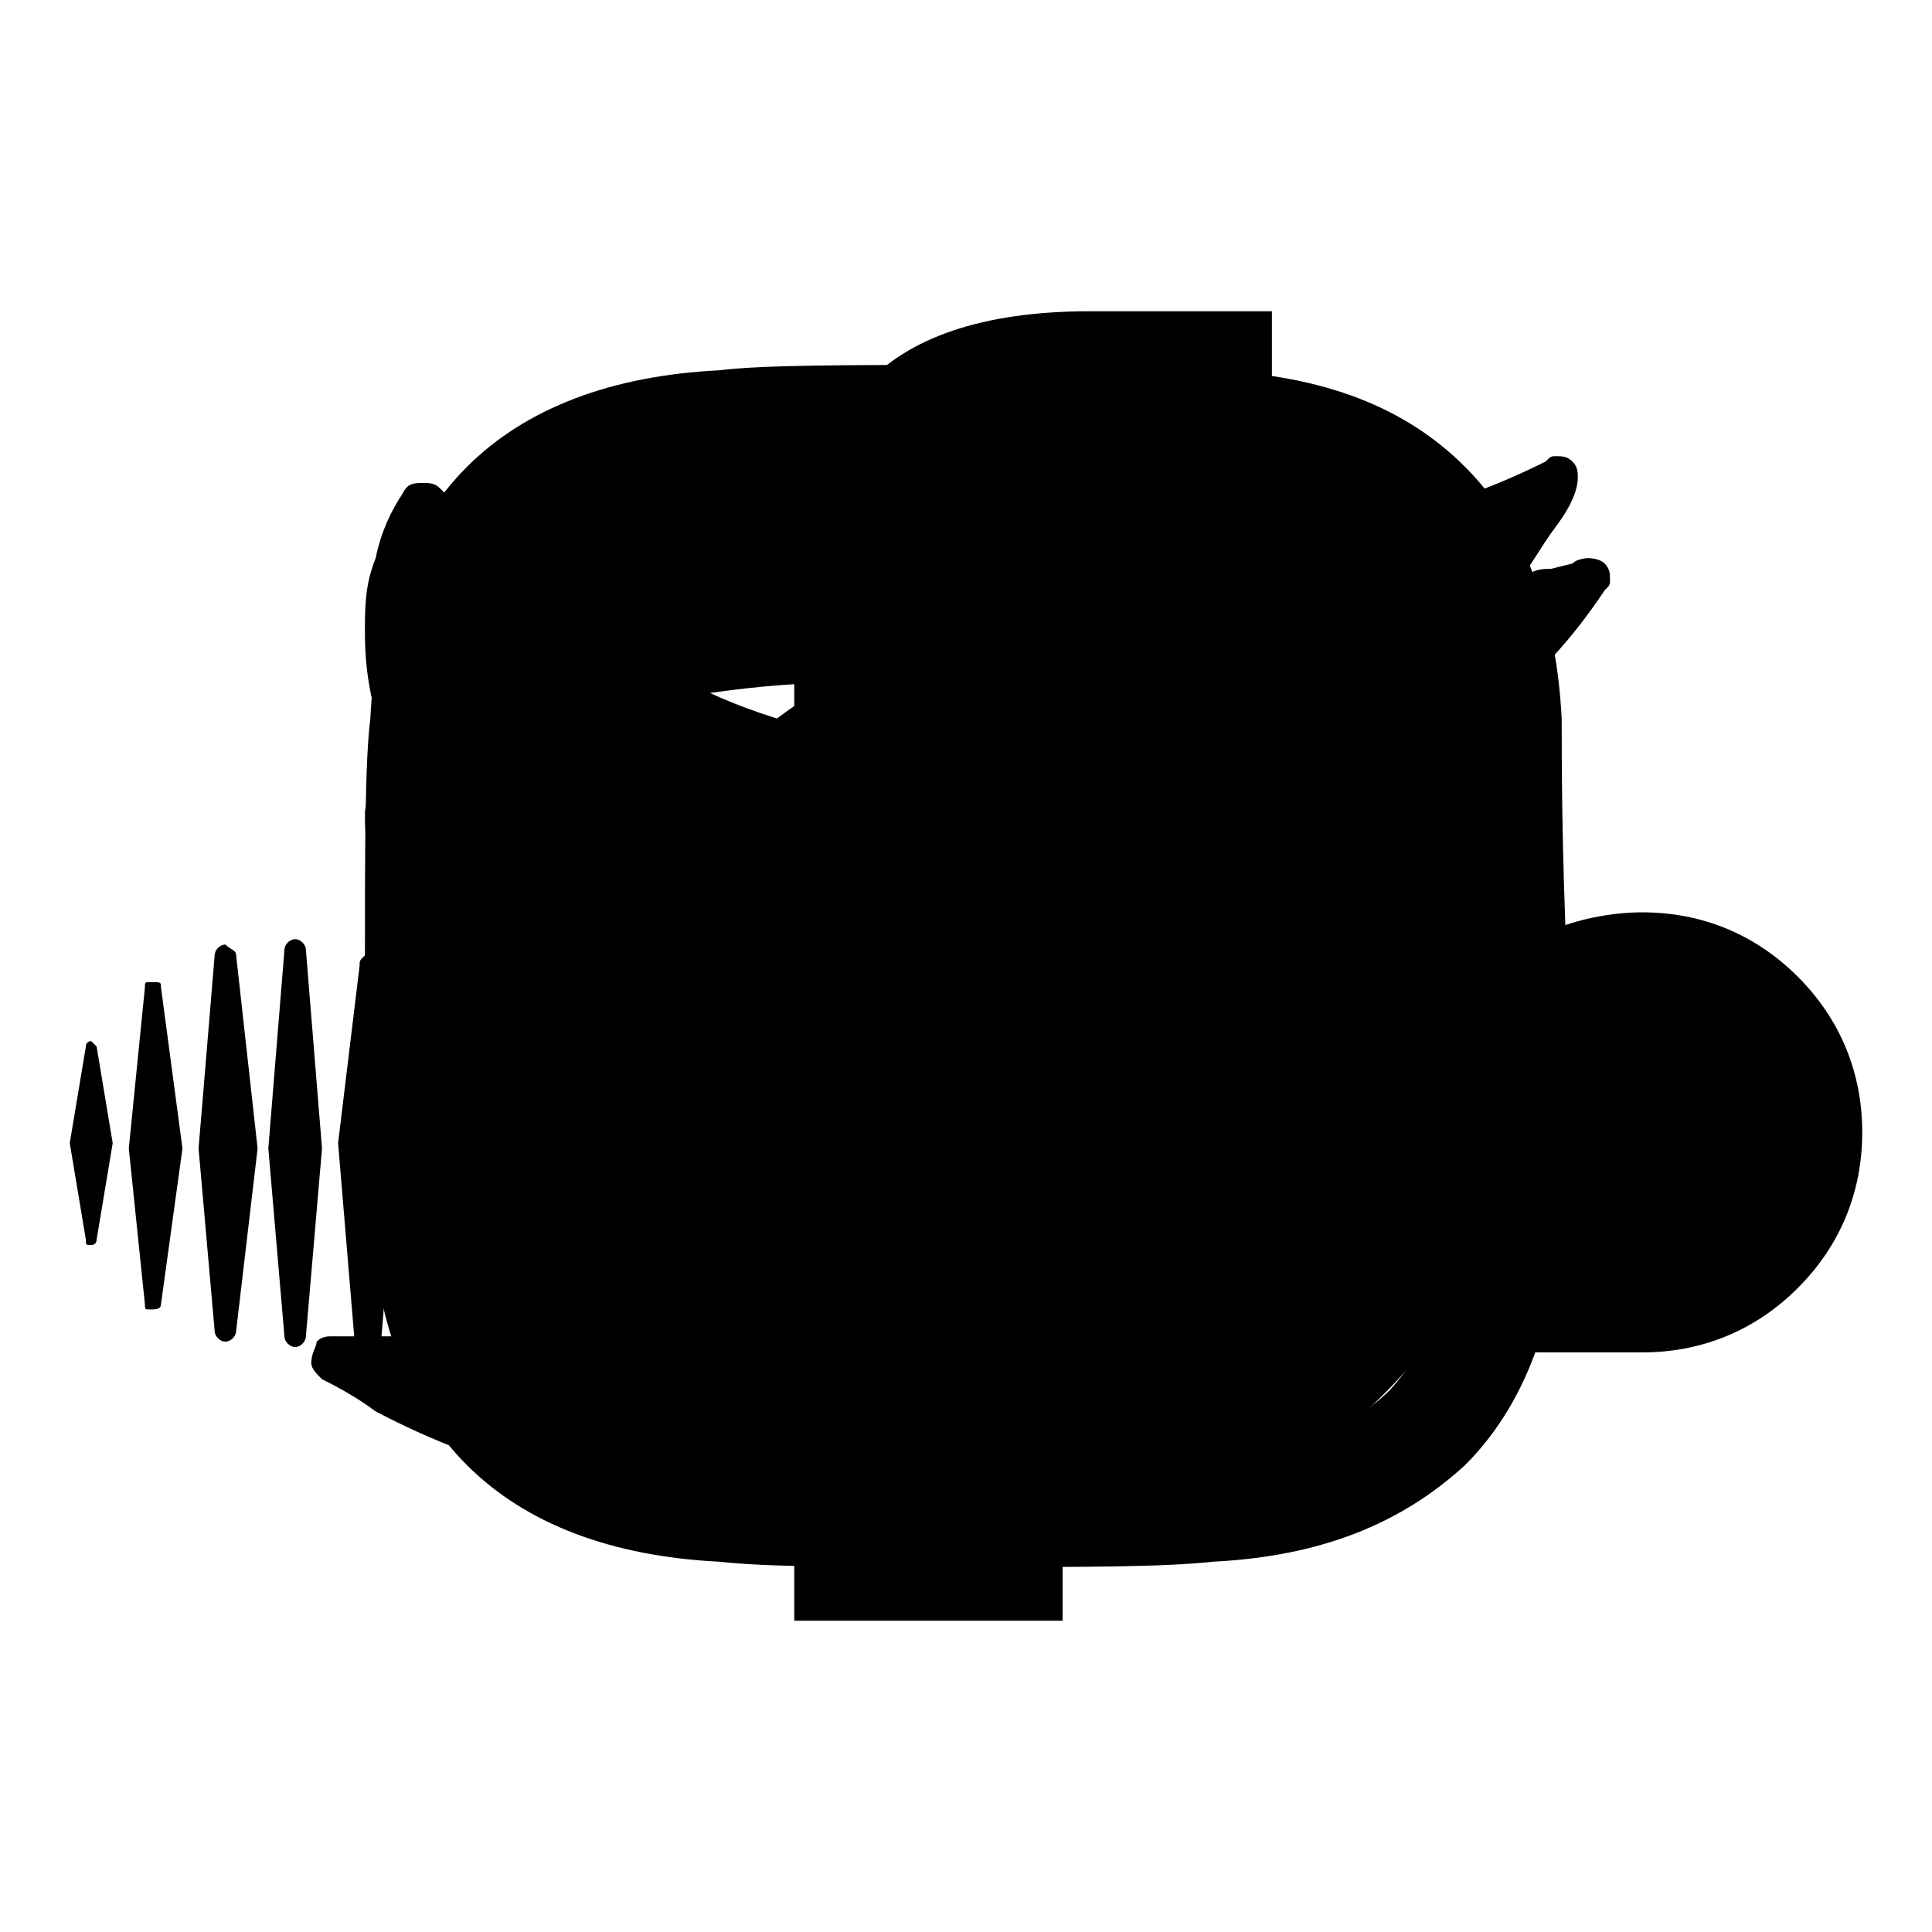
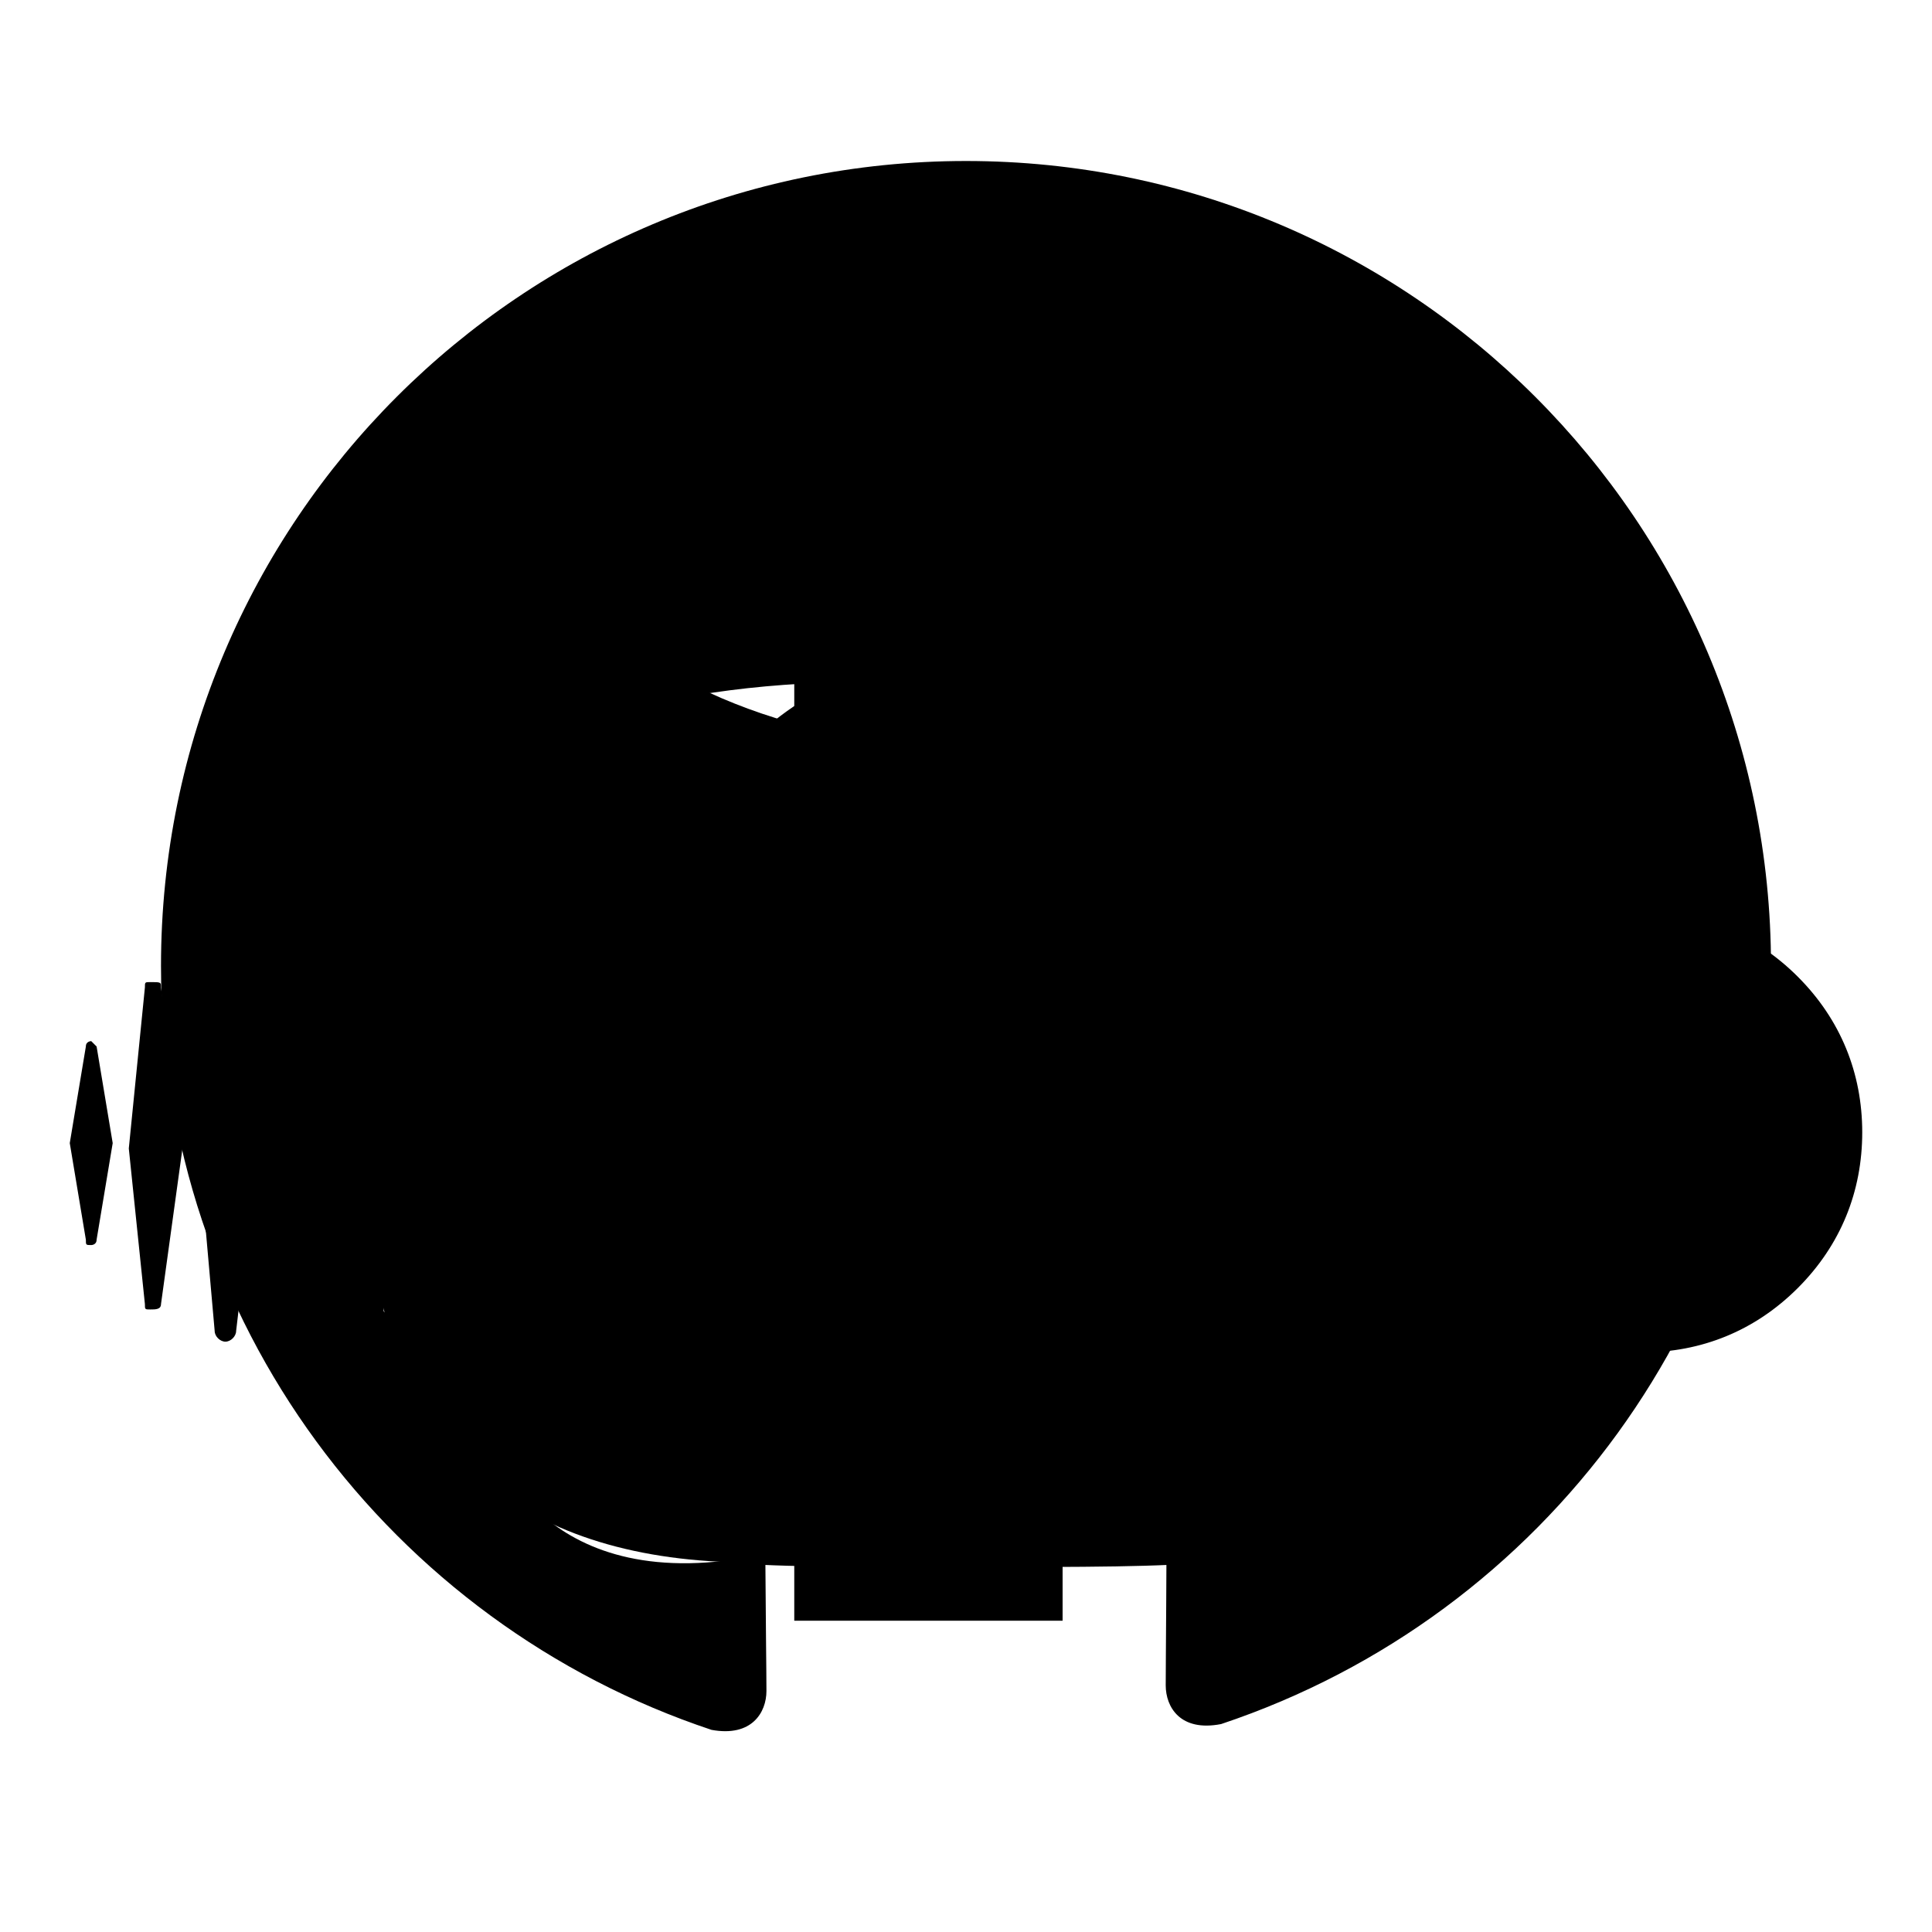
<svg xmlns="http://www.w3.org/2000/svg" version="1.1" id="Layer_1" x="0px" y="0px" width="36px" height="36px" viewBox="0 0 36 36" style="enable-background:new 0 0 36 36;" xml:space="preserve">
  <path id="twitter" d="M5.9,25c0.1-0.1,0.2-0.1,0.3-0.1l0.6,0c0.3,0,0.5,0,0.6,0c1.8,0,3.4-0.5,4.9-1.4c-0.9-0.2-1.7-0.6-2.3-1.2  c-0.7-0.6-1.1-1.4-1.4-2.2l0-0.1c0-0.1,0.1-0.2,0.1-0.3s0.2-0.1,0.3-0.1h0c0,0,0,0,0.1,0c0,0,0.1,0,0.1,0l0.1,0  c-0.8-0.5-1.4-1.1-1.8-1.9c-0.5-0.8-0.7-1.6-0.7-2.5c0-0.1,0-0.2,0.1-0.3s0.2-0.1,0.3-0.1s0.3,0,0.5,0.1L8,15.1  c-0.8-0.9-1.2-2-1.2-3.3c0-0.5,0-0.9,0.2-1.4c0.1-0.5,0.3-0.9,0.5-1.2C7.6,9,7.7,9,7.9,9C8,9,8.1,9,8.2,9.1c0.7,0.7,1.2,1.2,1.4,1.5  c1.1,1,2.3,1.7,3.6,2.3s2.7,0.9,4.1,1c0-0.2-0.1-0.4-0.1-0.6c0-1.4,0.5-2.6,1.5-3.7c1-1,2.3-1.5,3.7-1.5c1.4,0,2.7,0.5,3.7,1.5  c0.8-0.2,1.7-0.5,2.7-1c0.1-0.1,0.1-0.1,0.2-0.1c0.1,0,0.2,0,0.3,0.1c0.1,0.1,0.1,0.2,0.1,0.3c0,0.2-0.1,0.5-0.4,0.9s-0.5,0.8-0.7,1  c0,0,0.1,0,0.2-0.1s0.3-0.1,0.4-0.1l0.4-0.1c0.1-0.1,0.3-0.1,0.3-0.1s0.2,0,0.3,0.1c0.1,0.1,0.1,0.2,0.1,0.3c0,0.1,0,0.1-0.1,0.2  c-0.6,0.9-1.3,1.7-2.3,2.4v0.4c0,1-0.1,2-0.4,3.1c-0.3,1.1-0.6,2.1-1.1,3.2c-0.5,1.1-1.2,2.1-2,3.1c-0.9,1-1.8,1.8-2.9,2.5  c-2.3,1.5-4.9,2.2-7.7,2.2c-2.3,0-4.4-0.5-6.5-1.6C6.6,26,6.2,25.8,6,25.7c-0.1-0.1-0.2-0.2-0.2-0.3C5.8,25.2,5.9,25.1,5.9,25z" />
  <path id="facebook" d="M12.3,13.8h2.5v-2.5c0-1.8,0.4-3.2,1.3-4.1c0.8-0.9,2.2-1.4,4.2-1.4h3.4V10h-2.1c-0.4,0-0.7,0.1-0.9,0.1  c-0.2,0.1-0.4,0.2-0.5,0.3C20,10.6,20,10.8,19.9,11c0,0.2-0.1,0.4-0.1,0.7v2.1h3.8L23.2,18h-3.4v12.2h-5V18h-2.5V13.8z" />
  <path id="spotify" d="M29.1,18c0,2-0.5,3.9-1.5,5.6s-2.3,3.1-4.1,4.1c-1.7,1-3.6,1.5-5.6,1.5c-2,0-3.9-0.5-5.6-1.5  c-1.7-1-3.1-2.4-4-4.1S6.9,20,6.9,18c-0.1-2,0.5-3.9,1.5-5.6s2.4-3.1,4-4.1c1.6-1,3.5-1.5,5.6-1.5c2.1,0,4,0.5,5.6,1.5  c1.6,1,3,2.4,4.1,4.1S29.2,16,29.1,18z M26.2,15.8c0-0.5-0.2-0.8-0.6-1c-1.2-0.7-2.6-1.2-4.2-1.6c-1.6-0.4-3.3-0.5-5-0.5  c-2,0-3.7,0.2-5.3,0.7c-0.2,0.1-0.4,0.2-0.5,0.4s-0.2,0.4-0.2,0.7s0.1,0.5,0.3,0.7s0.5,0.3,0.7,0.3c0.1,0,0.3,0,0.6-0.1  c1.3-0.4,2.8-0.5,4.4-0.5c1.5,0,3,0.2,4.5,0.5s2.7,0.8,3.7,1.4c0.2,0.1,0.4,0.2,0.6,0.2c0.3,0,0.5-0.1,0.7-0.3  C26.1,16.4,26.2,16.1,26.2,15.8z M24.6,19.4c0-0.4-0.2-0.7-0.5-0.9c-2.3-1.4-4.9-2.1-8-2.1c-1.5,0-2.9,0.2-4.4,0.6  C11.3,17.2,11,17.5,11,18c0,0.2,0.1,0.4,0.3,0.6c0.2,0.2,0.4,0.2,0.6,0.3c0.1,0,0.2,0,0.5-0.1c1.2-0.3,2.4-0.5,3.7-0.5  c2.7,0,5,0.6,7.1,1.8c0.2,0.1,0.4,0.2,0.5,0.2c0.2,0,0.5-0.1,0.6-0.3C24.5,19.9,24.6,19.7,24.6,19.4z M23.2,22.5  c0-0.3-0.1-0.6-0.4-0.7c-1.9-1.1-4-1.7-6.5-1.7c-1.3,0-2.7,0.2-4.2,0.5c-0.4,0.1-0.6,0.3-0.6,0.8c0,0.2,0.1,0.4,0.2,0.5  c0.1,0.1,0.3,0.2,0.5,0.2c0,0,0.2,0,0.5-0.1c1.3-0.3,2.5-0.4,3.5-0.4c2.2,0,4.1,0.5,5.7,1.5c0.2,0.1,0.4,0.2,0.5,0.2  s0.3-0.1,0.4-0.2C23.1,22.9,23.2,22.7,23.2,22.5z" />
  <path id="soundcloud" d="M1.8,19.5l0.3,1.8l-0.3,1.8c0,0.1-0.1,0.1-0.1,0.1c-0.1,0-0.1,0-0.1-0.1l-0.3-1.8l0.3-1.8  c0-0.1,0.1-0.1,0.1-0.1S1.8,19.5,1.8,19.5z M3,18.4l0.4,3L3,24.3c0,0.1-0.1,0.1-0.2,0.1c-0.1,0-0.1,0-0.1-0.1l-0.3-2.9l0.3-3  c0-0.1,0-0.1,0.1-0.1C3,18.3,3,18.3,3,18.4z M4.4,17.8l0.4,3.6l-0.4,3.4c0,0.1-0.1,0.2-0.2,0.2c-0.1,0-0.2-0.1-0.2-0.2l-0.3-3.4  L4,17.8c0-0.1,0.1-0.2,0.2-0.2C4.3,17.7,4.4,17.7,4.4,17.8z M5.7,17.7l0.3,3.7l-0.3,3.5c0,0.1-0.1,0.2-0.2,0.2  c-0.1,0-0.2-0.1-0.2-0.2l-0.3-3.5l0.3-3.7c0-0.1,0.1-0.2,0.2-0.2C5.6,17.5,5.7,17.6,5.7,17.7z M7.1,18l0.3,3.4L7.1,25  c0,0.2-0.1,0.2-0.2,0.2c-0.1,0-0.1,0-0.2-0.1c-0.1,0-0.1-0.1-0.1-0.2l-0.3-3.6L6.7,18c0-0.1,0-0.1,0.1-0.2c0,0,0.1-0.1,0.2-0.1  C7,17.8,7.1,17.9,7.1,18z M8.5,15.9l0.3,5.5L8.5,25c0,0.1,0,0.1-0.1,0.2c-0.1,0.1-0.1,0.1-0.2,0.1C8.1,25.2,8,25.1,8,25l-0.3-3.6  L8,15.9c0-0.2,0.1-0.3,0.3-0.3c0.1,0,0.1,0,0.2,0.1C8.4,15.8,8.4,15.8,8.5,15.9z M9.8,14.6l0.3,6.8L9.8,25c0,0.1,0,0.2-0.1,0.2  c-0.1,0.1-0.1,0.1-0.2,0.1c-0.2,0-0.3-0.1-0.3-0.3L9,21.4l0.2-6.8c0-0.2,0.1-0.3,0.3-0.3c0.1,0,0.2,0,0.2,0.1  C9.8,14.5,9.8,14.6,9.8,14.6z M11.2,14.1l0.3,7.3l-0.3,3.5c0,0.2-0.1,0.3-0.3,0.3c-0.2,0-0.3-0.1-0.3-0.3l-0.2-3.5l0.2-7.3  c0-0.1,0-0.2,0.1-0.2c0.1-0.1,0.1-0.1,0.2-0.1s0.2,0,0.2,0.1S11.3,14,11.2,14.1z M12.7,24.9l0.2-3.5l-0.2-7.6c0-0.1-0.1-0.2-0.1-0.2  c-0.1-0.1-0.1-0.1-0.2-0.1c-0.1,0-0.2,0-0.2,0.1C12,13.6,12,13.7,12,13.8l-0.2,7.6l0.2,3.5c0,0.1,0.1,0.2,0.1,0.2  c0.1,0.1,0.1,0.1,0.2,0.1C12.5,25.2,12.6,25.1,12.7,24.9z M14.1,14l0.2,7.4l-0.2,3.5c0,0.1,0,0.2-0.1,0.3c-0.1,0.1-0.2,0.1-0.2,0.1  s-0.2,0-0.3-0.1c-0.1-0.1-0.1-0.1-0.1-0.3l-0.2-3.5l0.2-7.4c0-0.1,0-0.2,0.1-0.3s0.2-0.1,0.3-0.1c0.1,0,0.2,0,0.2,0.1  S14,13.8,14.1,14z M15.5,14.3l0.2,7.1l-0.2,3.4c0,0.1,0,0.2-0.1,0.3c-0.1,0.1-0.2,0.1-0.3,0.1c-0.1,0-0.2-0.1-0.3-0.1  c-0.1-0.1-0.1-0.1-0.1-0.3l-0.2-3.4l0.2-7.1c0-0.1,0.1-0.2,0.1-0.3c0.1-0.1,0.2-0.1,0.3-0.1c0.1,0,0.2,0,0.3,0.1L15.5,14.3z   M17,24.5l0.2-3l-0.2-8.5c0-0.2-0.1-0.3-0.2-0.4c-0.1-0.1-0.2-0.1-0.2-0.1c-0.1,0-0.1,0-0.2,0.1c-0.1,0.1-0.2,0.2-0.2,0.4l0,0.1  l-0.1,8.4l0.2,3.4c0,0.1,0,0.2,0.1,0.3c0.1,0.1,0.2,0.2,0.3,0.2s0.2,0,0.3-0.1c0.1-0.1,0.1-0.2,0.1-0.3L17,24.5z M18.6,21.4  l-0.2,3.4c0,0.1,0,0.2-0.1,0.3c-0.1,0.1-0.2,0.1-0.3,0.1s-0.2,0-0.3-0.1c-0.1-0.1-0.1-0.2-0.2-0.3l-0.2-3.4l0.2-9.3  c0-0.1,0.1-0.2,0.2-0.3s0.2-0.1,0.3-0.1c0.1,0,0.2,0,0.2,0.1c0.1,0.1,0.2,0.2,0.2,0.4L18.6,21.4z M34.7,21.1c0,1.1-0.4,2.1-1.2,2.9  s-1.8,1.2-2.9,1.2H19.2c-0.1,0-0.2-0.1-0.3-0.2s-0.1-0.2-0.1-0.3V11.7c0-0.2,0.1-0.4,0.4-0.5c0.8-0.3,1.7-0.5,2.6-0.5  c1.9,0,3.5,0.6,4.9,1.9c1.4,1.3,2.2,2.8,2.3,4.7c0.5-0.2,1.1-0.3,1.6-0.3c1.1,0,2.1,0.4,2.9,1.2C34.3,19,34.7,20,34.7,21.1z" />
  <path id="instagram" d="M22,13.9c-1.1-1.1-2.4-1.7-4-1.7c-1.6,0-3,0.6-4.1,1.7c-1.1,1.1-1.6,2.4-1.7,4.1c0,1.6,0.5,3,1.7,4.1  c1.1,1.1,2.5,1.6,4.1,1.7c1.6,0,2.9-0.5,4-1.7c1.1-1.1,1.7-2.5,1.7-4.1C23.7,16.4,23.1,15.1,22,13.9z M20.6,20.6  c-0.7,0.7-1.6,1.1-2.6,1.1c-1,0-1.9-0.4-2.6-1.1c-0.7-0.7-1.1-1.6-1.1-2.6c0-1,0.4-1.9,1.1-2.6c0.7-0.7,1.6-1.1,2.6-1.1  s1.9,0.4,2.6,1.1c0.7,0.7,1.1,1.6,1.1,2.6C21.7,19,21.4,19.9,20.6,20.6z M25.3,12c0,0.4-0.1,0.7-0.4,0.9c-0.3,0.3-0.6,0.4-1,0.4  c-0.4,0-0.7-0.1-0.9-0.4c-0.2-0.3-0.4-0.6-0.4-0.9c0-0.4,0.1-0.7,0.4-0.9c0.3-0.3,0.6-0.4,0.9-0.4s0.7,0.1,1,0.4  C25.2,11.4,25.4,11.7,25.3,12z M29.1,13.4c-0.1-2-0.7-3.6-1.8-4.7c-1.1-1.1-2.6-1.7-4.7-1.8c-0.8-0.1-2.4-0.1-4.6-0.1  c-2.2,0-3.8,0-4.6,0.1c-2,0.1-3.6,0.7-4.7,1.8S7,11.4,6.9,13.4c-0.1,0.8-0.1,2.4-0.1,4.6c0,2.2,0,3.8,0.1,4.6c0.1,2,0.7,3.6,1.8,4.7  c1.1,1.1,2.7,1.7,4.7,1.8c0.9,0.1,2.4,0.1,4.6,0.1c2.2,0,3.7,0,4.6-0.1c2-0.1,3.5-0.7,4.7-1.8c1.1-1.1,1.7-2.7,1.8-4.7  c0.1-0.8,0.1-2.4,0.1-4.6C29.1,15.8,29.1,14.2,29.1,13.4z M27.2,22.1c-0.1,1.7-0.4,2.8-1.3,3.8c-0.9,0.9-2.3,1.2-3.9,1.3  c-0.7,0-2,0.1-3.9,0.1c-1.9,0-3.2,0-3.9-0.1c-1.7-0.1-3-0.4-4-1.3c-0.9-0.9-1.2-2.2-1.3-4c0-0.7-0.1-2-0.1-3.9c0-1.9,0-3.2,0.1-3.9  c0.1-1.7,0.3-3,1.3-4c0.9-0.9,2.3-1.3,4-1.4c0.7,0,2-0.1,3.9-0.1c1.9,0,3.2,0,3.9,0.1c1.7,0.1,3,0.5,3.9,1.4  c0.9,0.9,1.3,2.4,1.3,4.1c0,0.7,0.1,2,0.1,3.9C27.3,20,27.2,21.3,27.2,22.1z" />
+   <path id="github" transform="scale(1.5)" d="M12 2C6.477 2 2 6.477 2 12c0 4.418 2.865 8.166 6.839 9.489.5.092.682-.217.682-.483 0-.237-.009-.868-.014-1.703-2.782.604-3.369-1.341-3.369-1.341-.455-1.156-1.11-1.464-1.11-1.464-.908-.62.069-.608.069-.608 1.004.071 1.532 1.031 1.532 1.031.892 1.529 2.341 1.088 2.91.832.091-.646.349-1.088.635-1.339-2.221-.253-4.556-1.111-4.556-4.943 0-1.092.39-1.985 1.029-2.685-.103-.253-.446-1.271.098-2.65 0 0 .84-.269 2.75 1.026A9.564 9.564 0 0 1 12 6.756a9.54 9.54 0 0 1 2.504.337c1.909-1.295 2.748-1.026 2.748-1.026.546 1.379.203 2.397.1 2.65.64.7 1.028 1.593 1.028 2.685 0 3.842-2.339 4.687-4.566 4.935.359.309.679.919.679 1.852 0 1.337-.012 2.417-.012 2.747 0 .269.18.58.688.481A10.001 10.001 0 0 0 22 12c0-5.523-4.477-10-10-10z" />
</svg>
